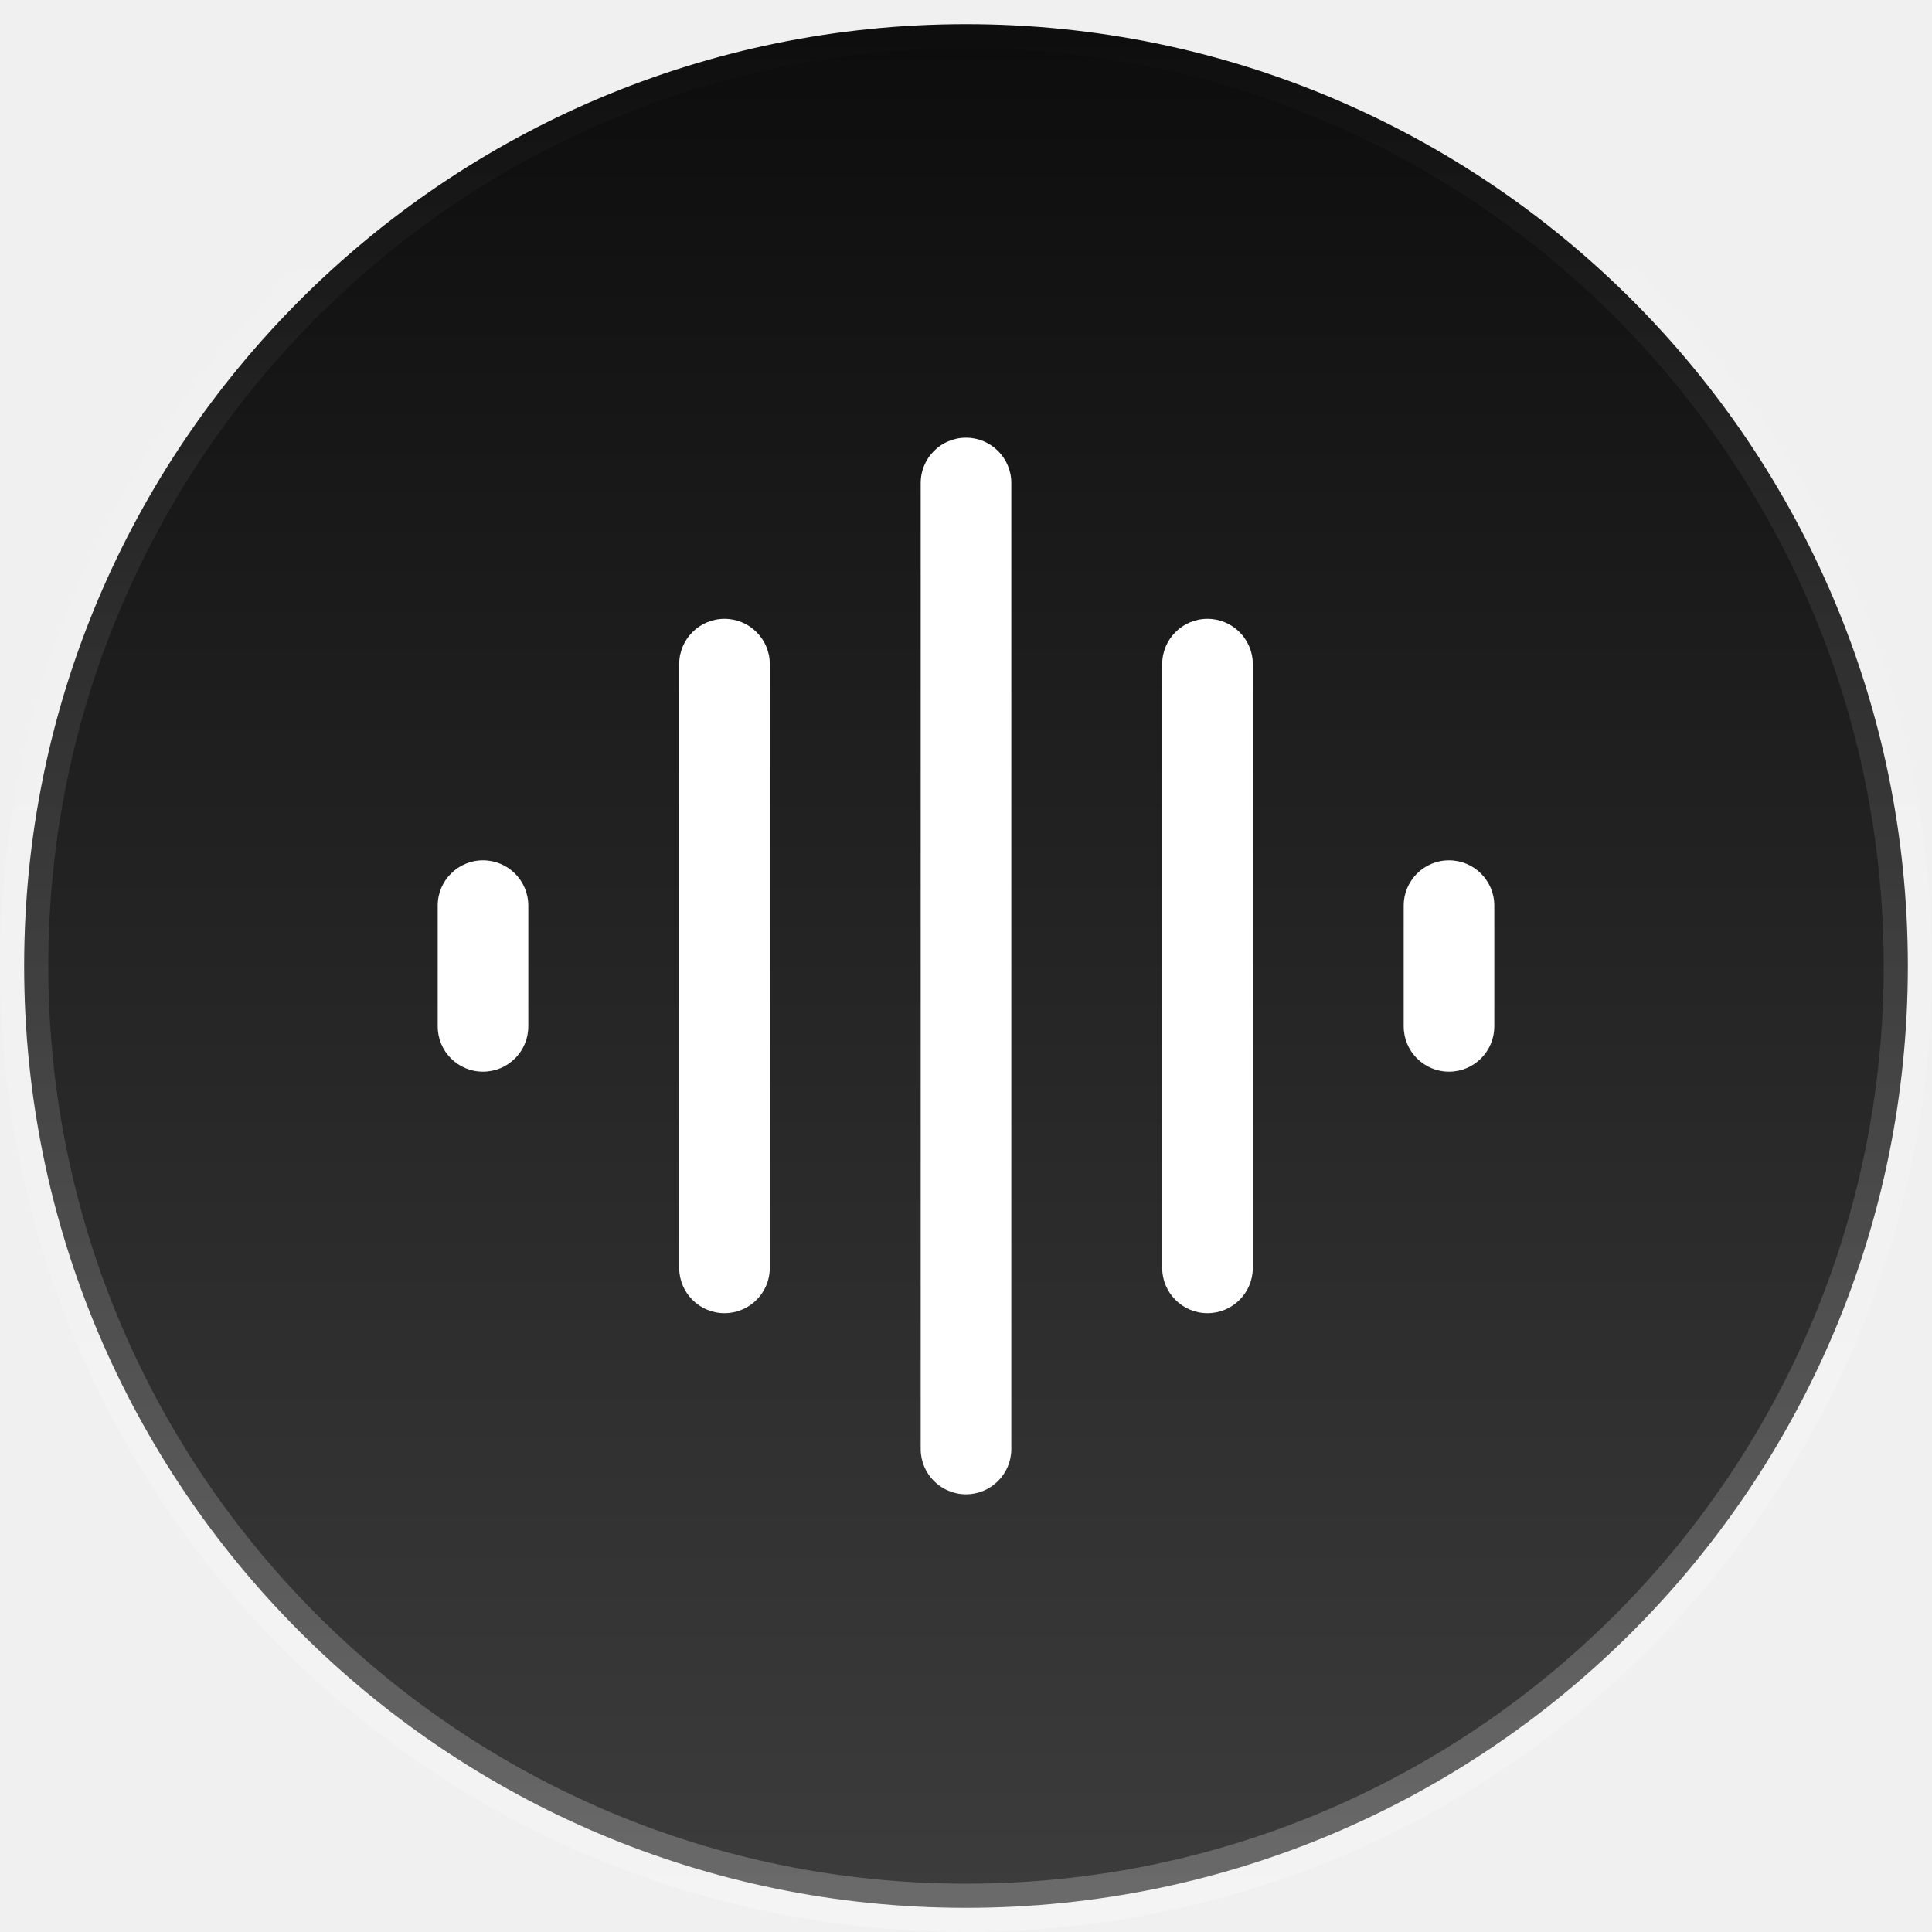
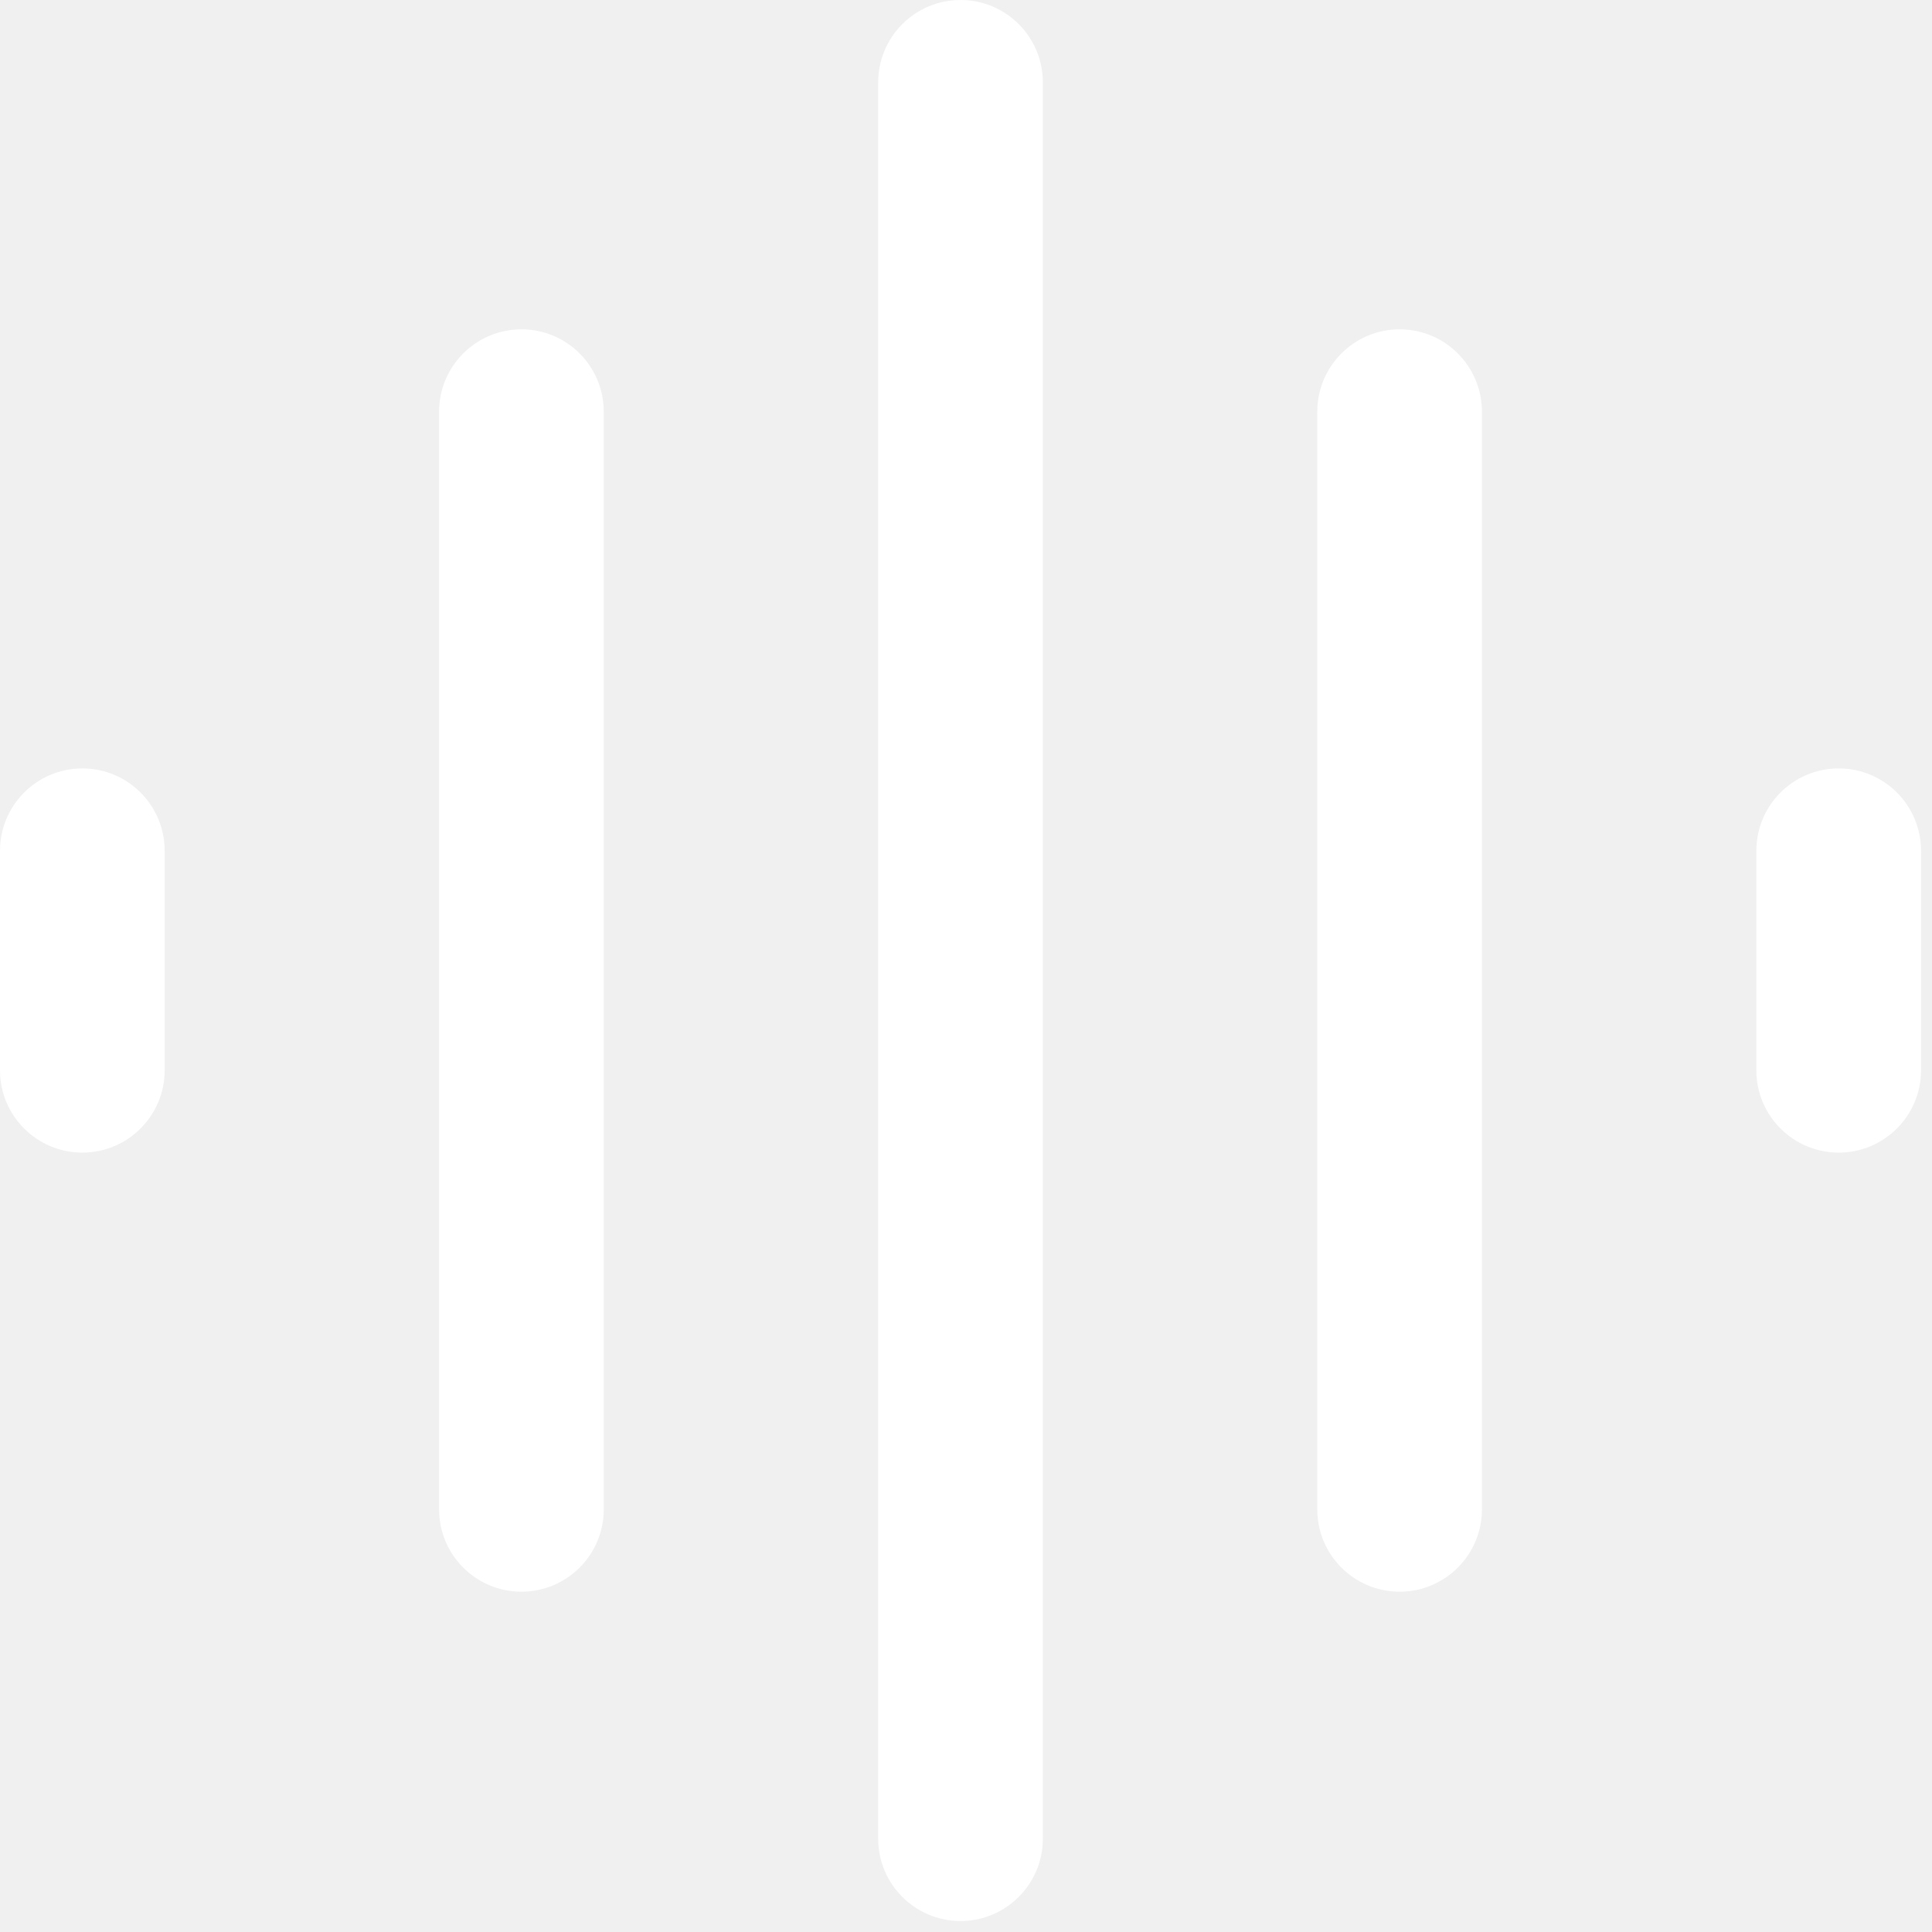
- <svg xmlns="http://www.w3.org/2000/svg" width="40" height="40" viewBox="0 0 40 40" fill="none">
-   <rect x="0.5" y="0.5" width="39" height="39" rx="19.5" fill="url(#paint0_linear_1_673)" />
-   <rect x="0.5" y="0.5" width="39" height="39" rx="19.5" stroke="url(#paint1_linear_1_673)" />
-   <path fill-rule="evenodd" clip-rule="evenodd" d="M20 9.062C20.518 9.062 20.938 9.482 20.938 10L20.938 30C20.938 30.518 20.518 30.938 20 30.938C19.482 30.938 19.062 30.518 19.062 30L19.062 10C19.062 9.482 19.482 9.062 20 9.062ZM15 12.812C15.518 12.812 15.938 13.232 15.938 13.75V26.25C15.938 26.768 15.518 27.188 15 27.188C14.482 27.188 14.062 26.768 14.062 26.25V13.75C14.062 13.232 14.482 12.812 15 12.812ZM25 12.812C25.518 12.812 25.938 13.232 25.938 13.75V26.25C25.938 26.768 25.518 27.188 25 27.188C24.482 27.188 24.062 26.768 24.062 26.25V13.75C24.062 13.232 24.482 12.812 25 12.812ZM10 17.812C10.518 17.812 10.938 18.232 10.938 18.75L10.938 21.25C10.938 21.768 10.518 22.188 10 22.188C9.482 22.188 9.062 21.768 9.062 21.25L9.062 18.75C9.062 18.232 9.482 17.812 10 17.812ZM30 17.812C30.518 17.812 30.938 18.232 30.938 18.75V21.25C30.938 21.768 30.518 22.188 30 22.188C29.482 22.188 29.062 21.768 29.062 21.25V18.75C29.062 18.232 29.482 17.812 30 17.812Z" fill="white" />
-   <defs>
-     <linearGradient id="paint0_linear_1_673" x1="20" y1="0" x2="20" y2="40" gradientUnits="userSpaceOnUse">
-       <stop stop-color="#0C0C0C" />
-       <stop offset="1" stop-color="#3D3D3D" />
-     </linearGradient>
-     <linearGradient id="paint1_linear_1_673" x1="20" y1="0" x2="20" y2="40" gradientUnits="userSpaceOnUse">
-       <stop stop-color="white" stop-opacity="0" />
-       <stop offset="1" stop-color="white" stop-opacity="0.24" />
-     </linearGradient>
-   </defs>
+ <svg xmlns="http://www.w3.org/2000/svg" width="22" height="22" viewBox="0 0 22 22" fill="none">
+   <path fill-rule="evenodd" clip-rule="evenodd" d="M10.938 0C11.455 0 11.875 0.42 11.875 0.938L11.875 20.938C11.875 21.455 11.455 21.875 10.938 21.875C10.42 21.875 10 21.455 10 20.938L10 0.938C10 0.42 10.42 0 10.938 0ZM5.938 3.75C6.455 3.75 6.875 4.17 6.875 4.688V17.188C6.875 17.705 6.455 18.125 5.938 18.125C5.42 18.125 5 17.705 5 17.188V4.688C5 4.17 5.42 3.75 5.938 3.75ZM15.938 3.75C16.455 3.75 16.875 4.17 16.875 4.688V17.188C16.875 17.705 16.455 18.125 15.938 18.125C15.42 18.125 15 17.705 15 17.188V4.688C15 4.17 15.42 3.75 15.938 3.75ZM0.938 8.75C1.455 8.75 1.875 9.17 1.875 9.688L1.875 12.188C1.875 12.705 1.455 13.125 0.938 13.125C0.42 13.125 2.98023e-07 12.705 2.98023e-07 12.188L0 9.688C-7.45058e-08 9.17 0.42 8.75 0.938 8.75ZM20.938 8.75C21.455 8.75 21.875 9.17 21.875 9.688V12.188C21.875 12.705 21.455 13.125 20.938 13.125C20.42 13.125 20 12.705 20 12.188V9.688C20 9.17 20.42 8.75 20.938 8.75Z" fill="white" />
</svg>
